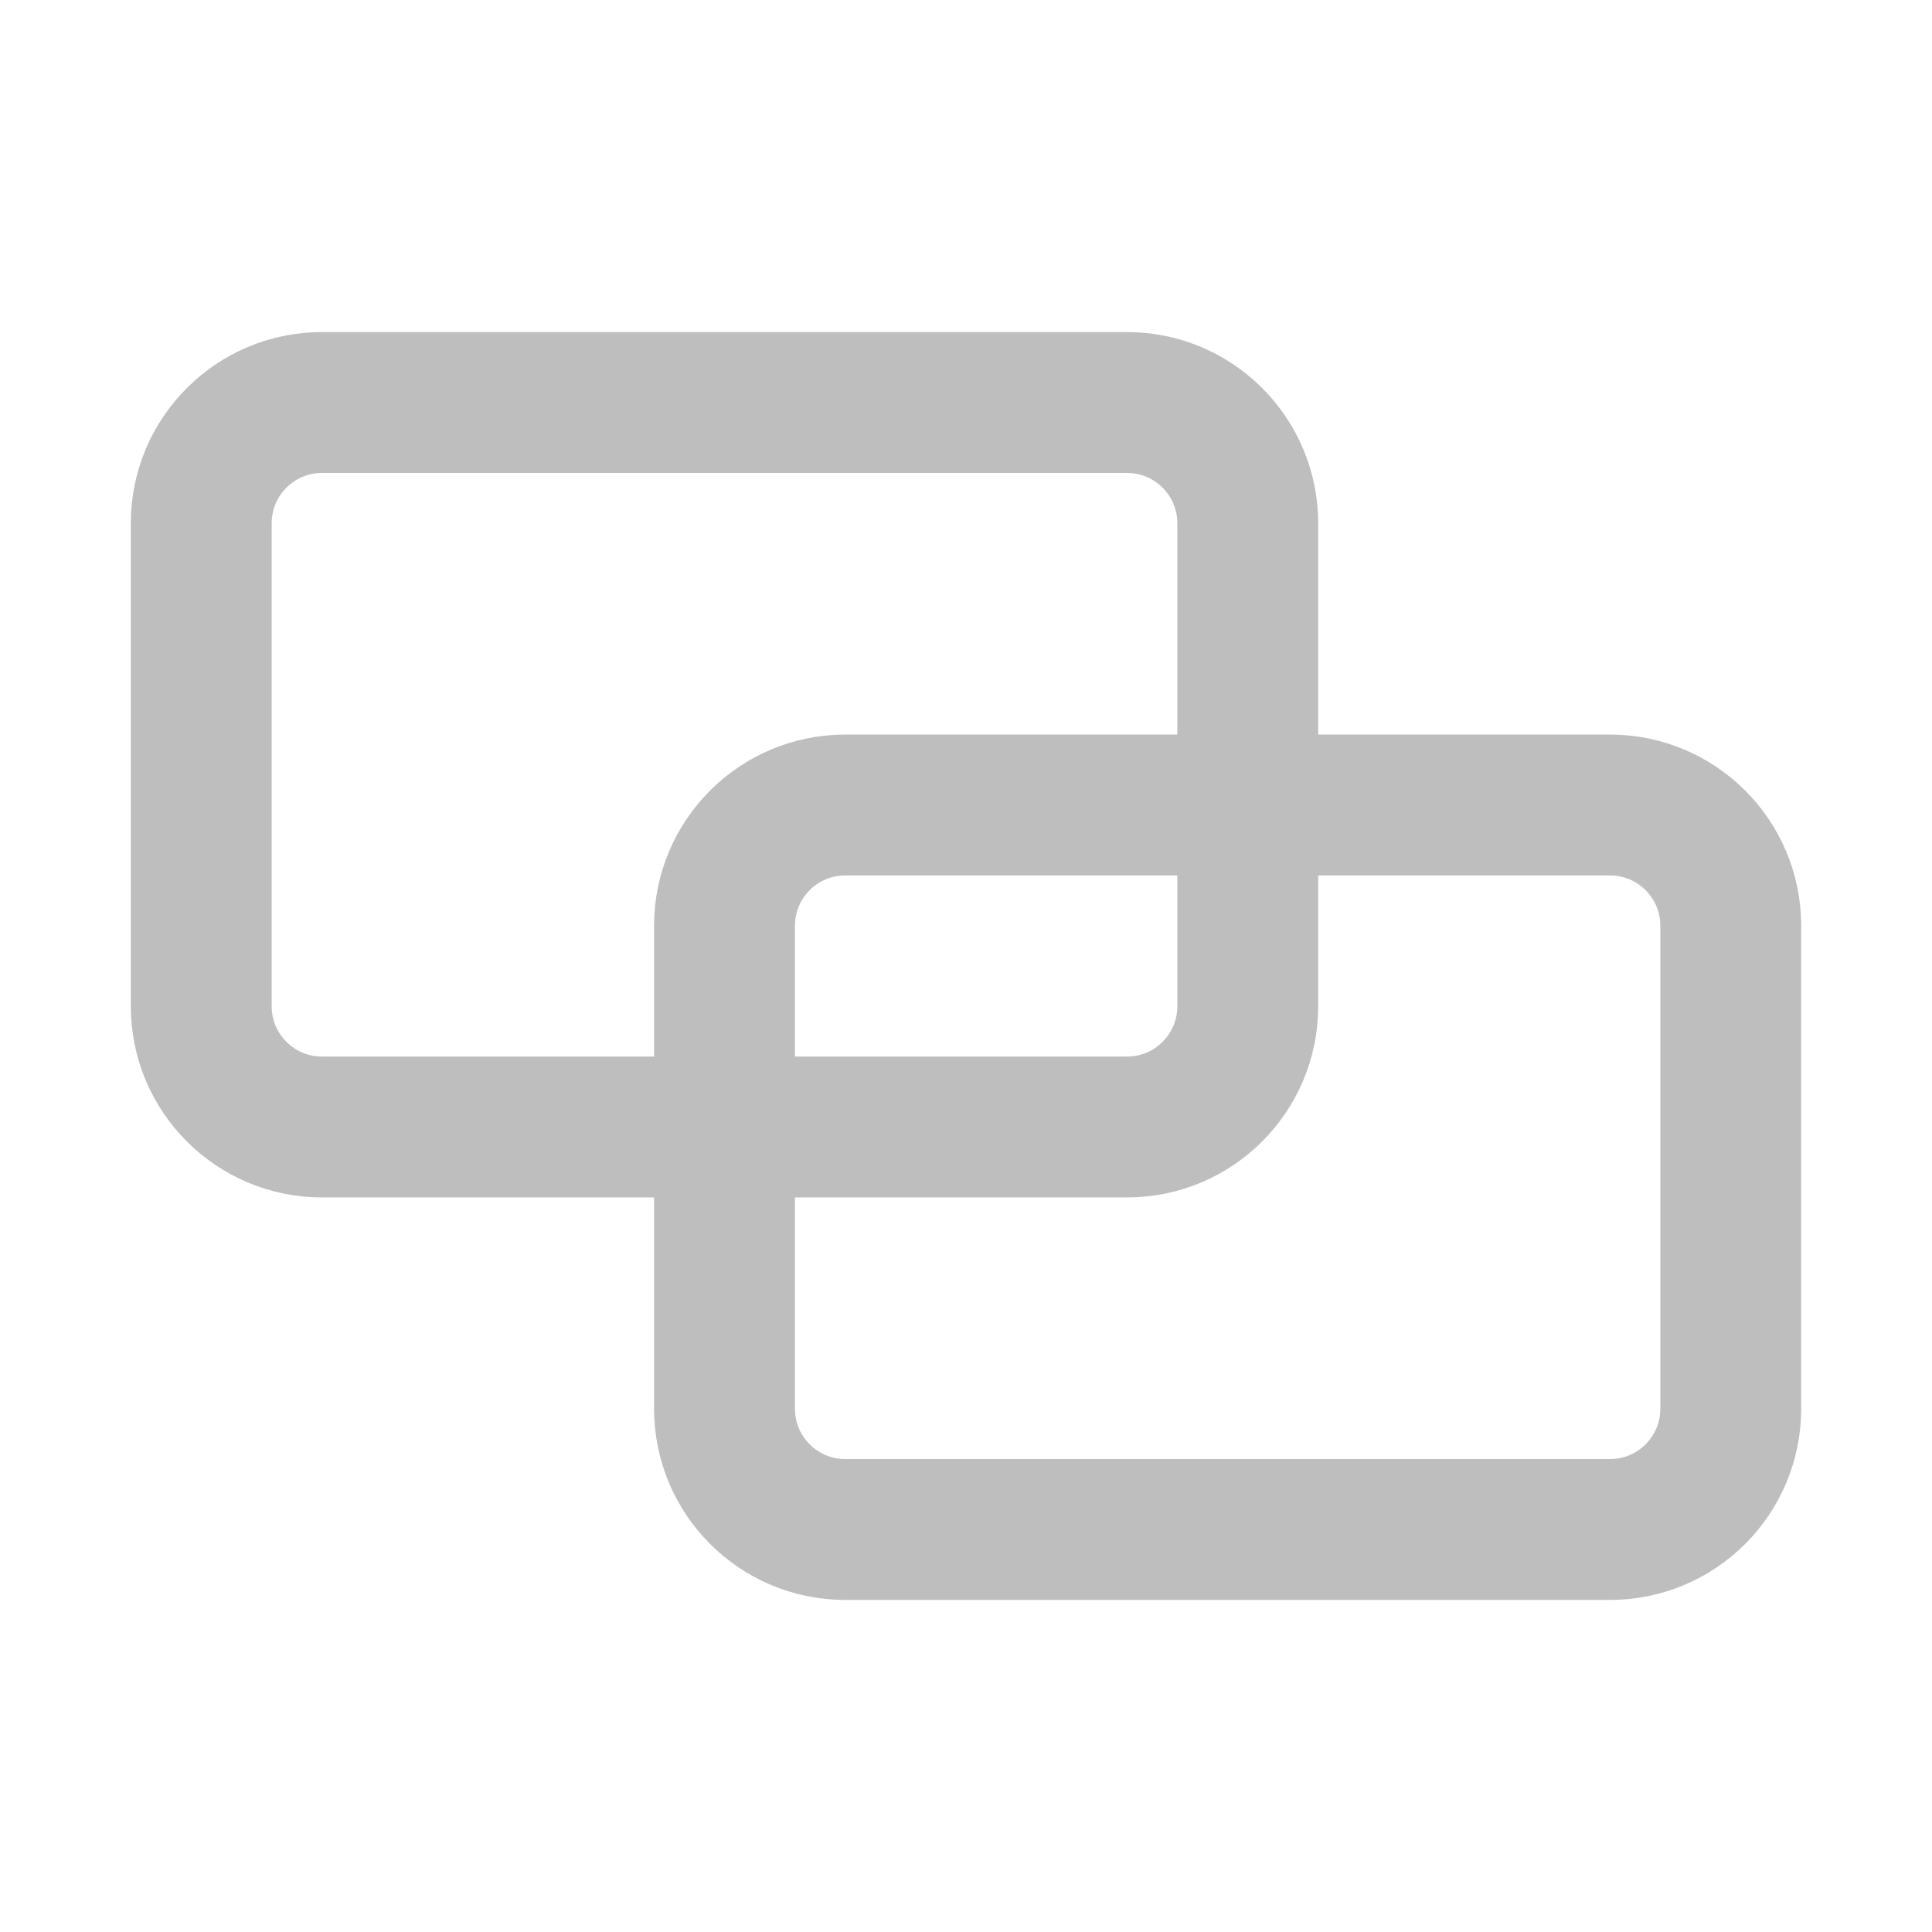
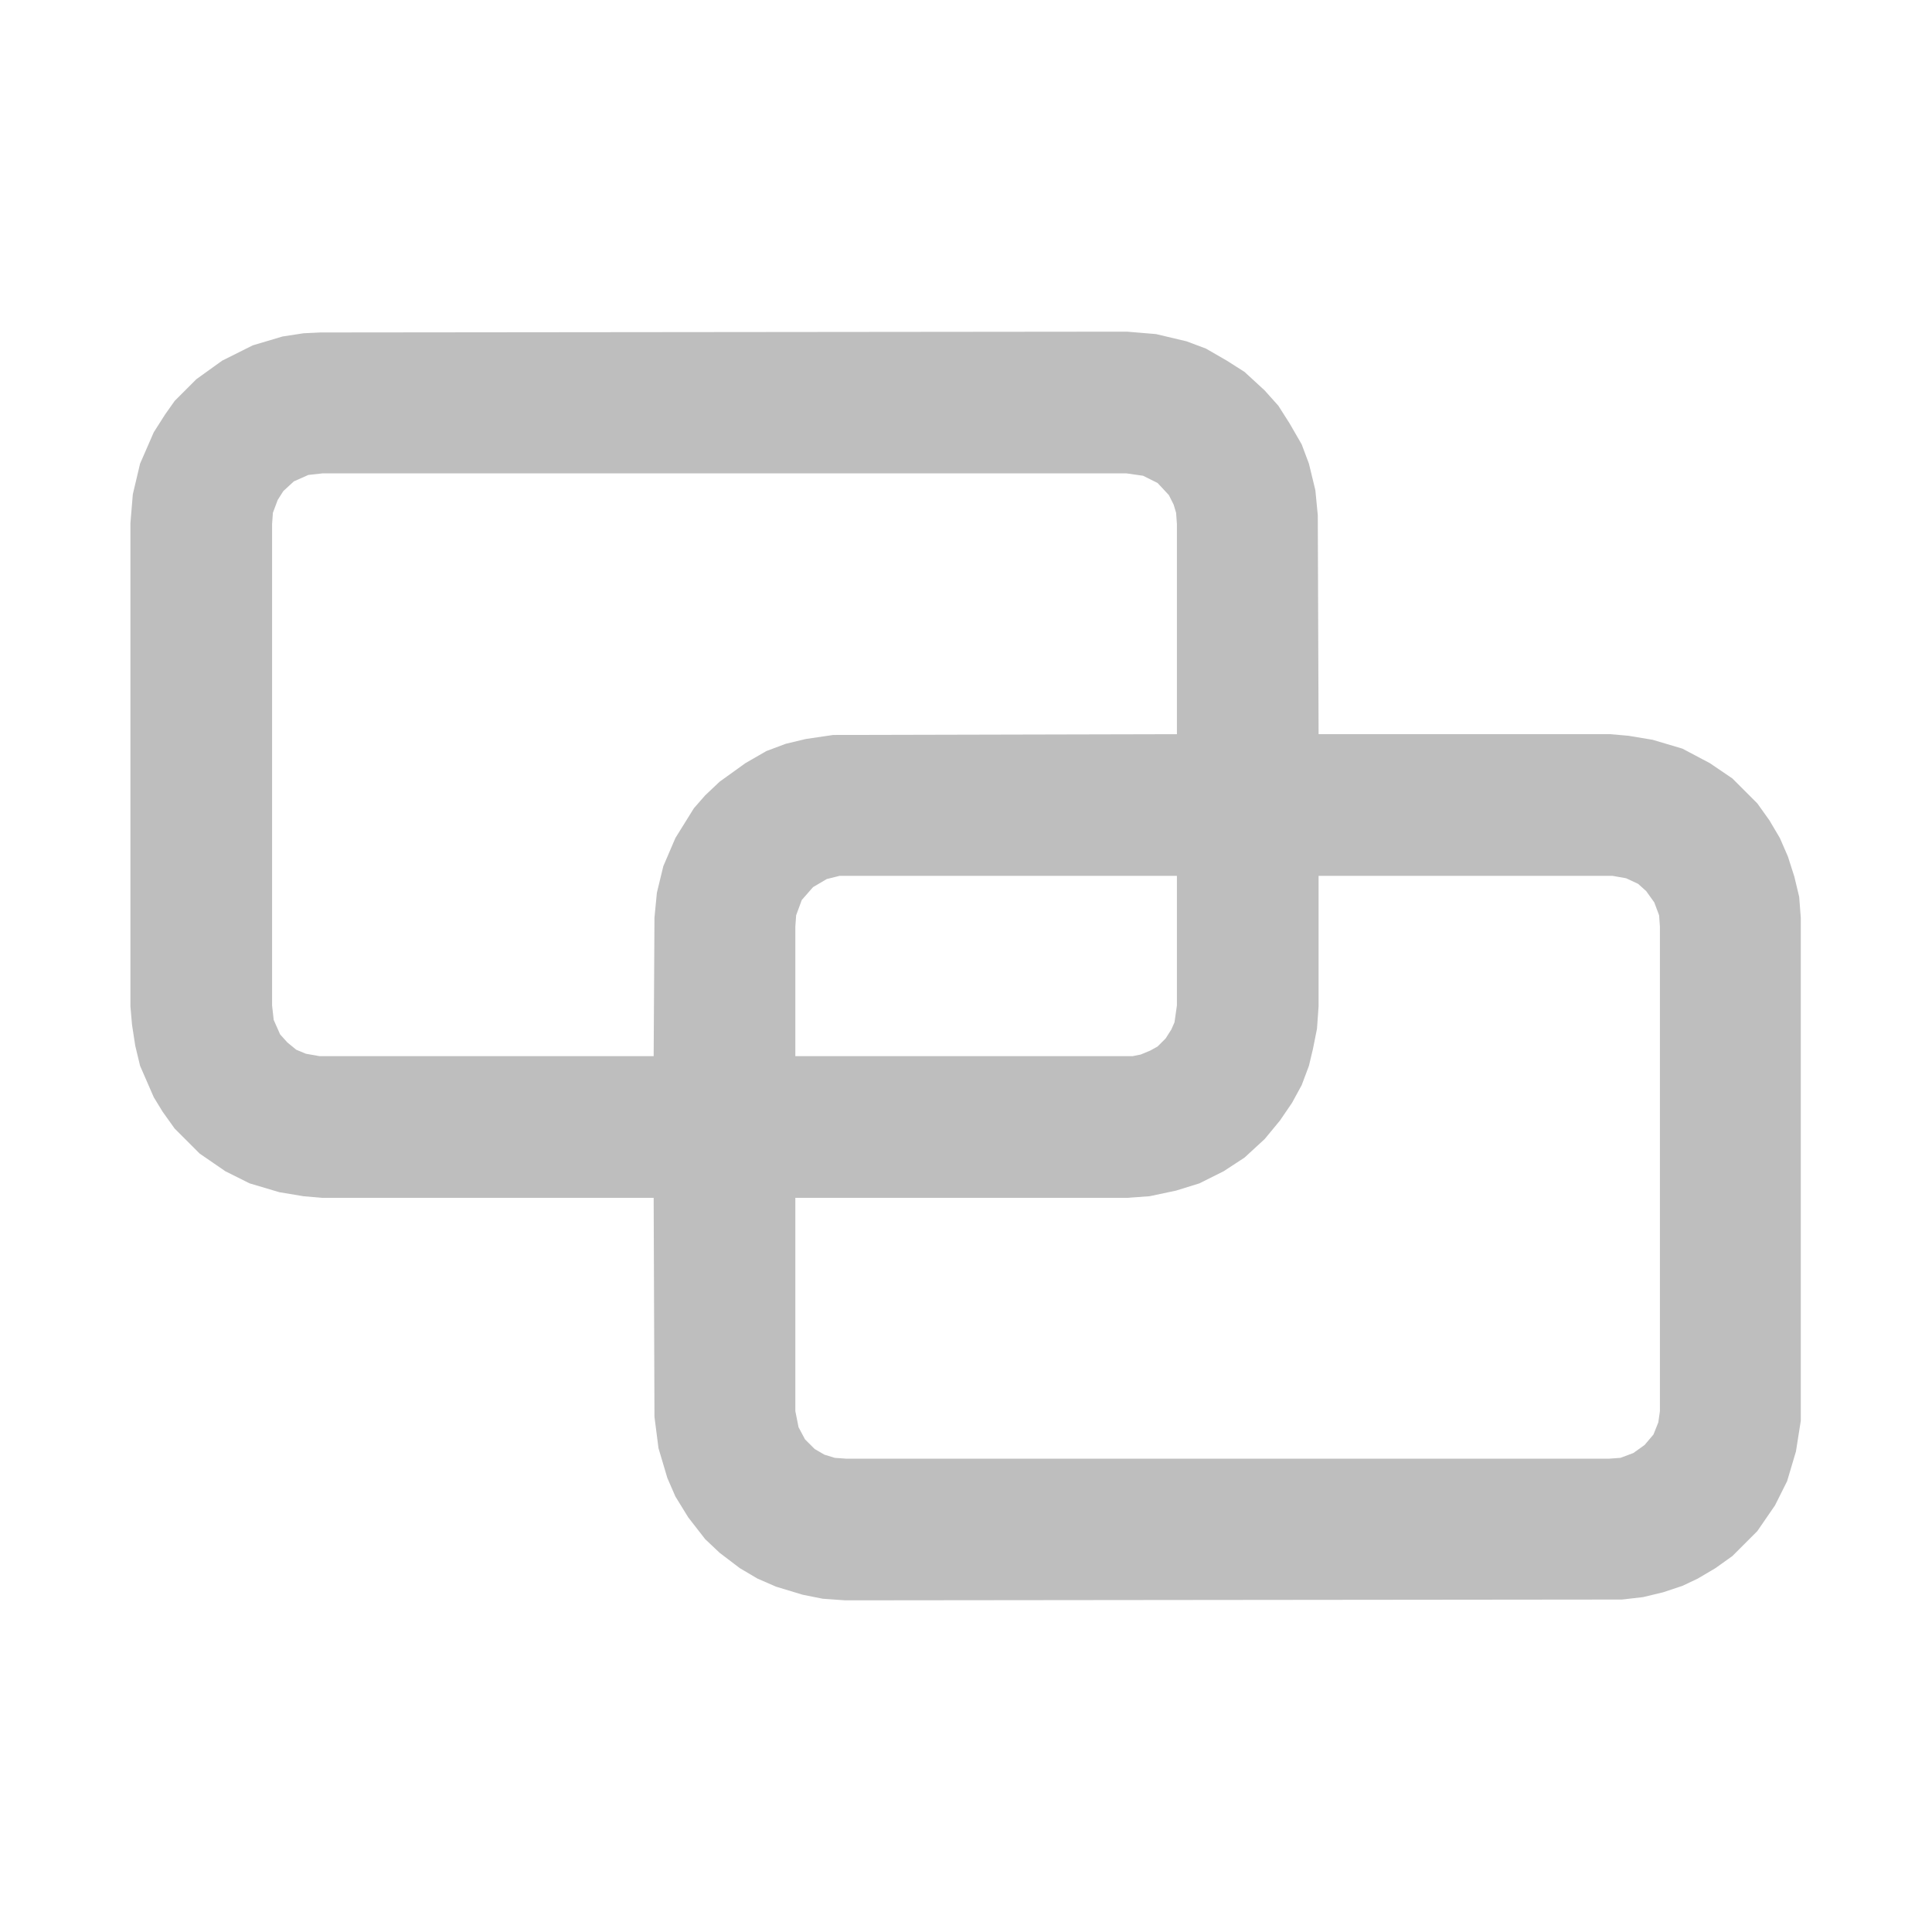
<svg xmlns="http://www.w3.org/2000/svg" width="24" height="24" viewBox="0 0 24 24">
-   <g fill="none" stroke="#bebebe" stroke-width="1.75" stroke-linecap="round" stroke-linejoin="round">
-     <rect x="2.5" y="5" width="13" height="9" rx="1.5" />
-     <rect x="9" y="10" width="12.5" height="9" rx="1.5" />
-   </g>
+   <path fill="#bebebe" fill-rule="evenodd" d="M3.98 4.13L3.77 4.14 3.51 4.18 3.14 4.29 2.76 4.48 2.44 4.71 2.17 4.98 2.05 5.15 1.91 5.37 1.74 5.76 1.65 6.14 1.62 6.50 1.62 12.50 1.64 12.73 1.68 12.99 1.74 13.24 1.91 13.63 2.02 13.81 2.17 14.02 2.48 14.33 2.80 14.55 3.10 14.70 3.47 14.81 3.77 14.86 4.00 14.88 8.12 14.88 8.13 17.60 8.18 17.99 8.29 18.36 8.39 18.59 8.55 18.85 8.76 19.12 8.94 19.29 9.19 19.48 9.41 19.61 9.64 19.71 9.97 19.81 10.22 19.86 10.50 19.88 20.15 19.87 20.41 19.84 20.66 19.78 20.90 19.70 21.09 19.61 21.31 19.48 21.52 19.33 21.83 19.02 22.05 18.70 22.20 18.40 22.31 18.03 22.37 17.65 22.37 11.40 22.35 11.14 22.29 10.89 22.21 10.64 22.11 10.41 21.98 10.19 21.83 9.98 21.52 9.67 21.24 9.48 20.90 9.30 20.53 9.19 20.23 9.14 20.00 9.12 16.38 9.12 16.37 6.40 16.34 6.09 16.26 5.76 16.17 5.52 16.02 5.26 15.88 5.04 15.71 4.85 15.46 4.62 15.24 4.48 14.98 4.33 14.74 4.24 14.36 4.15 14.00 4.12ZM14.00 14.88L14.28 14.86 14.61 14.79 14.90 14.70 15.20 14.55 15.46 14.38 15.71 14.15 15.90 13.92 16.05 13.70 16.17 13.48 16.26 13.24 16.31 13.03 16.36 12.78 16.38 12.50 16.38 10.88 20.03 10.88 20.20 10.91 20.35 10.98 20.45 11.07 20.55 11.21 20.61 11.37 20.62 11.51 20.62 17.53 20.60 17.67 20.54 17.82 20.43 17.95 20.29 18.05 20.13 18.11 19.99 18.12 10.51 18.12 10.37 18.11 10.24 18.07 10.12 18.00 10.00 17.88 9.92 17.73 9.88 17.53 9.88 14.88ZM13.99 5.88L14.20 5.91 14.38 6.00 14.52 6.15 14.58 6.27 14.61 6.37 14.62 6.51 14.62 9.12 10.35 9.13 10.01 9.18 9.76 9.24 9.52 9.33 9.26 9.48 8.94 9.71 8.76 9.88 8.62 10.04 8.39 10.41 8.24 10.76 8.16 11.09 8.13 11.40 8.12 13.12 3.97 13.12 3.80 13.09 3.68 13.04 3.57 12.95 3.48 12.85 3.40 12.67 3.38 12.49 3.38 6.51 3.39 6.37 3.45 6.21 3.52 6.10 3.65 5.98 3.83 5.90 4.01 5.88ZM14.62 12.49L14.59 12.70 14.55 12.79 14.48 12.90 14.38 13.00 14.29 13.05 14.17 13.10 14.07 13.12 9.88 13.12 9.88 11.51 9.89 11.37 9.96 11.18 10.10 11.02 10.27 10.92 10.43 10.88 14.62 10.88Z" />
</svg>
